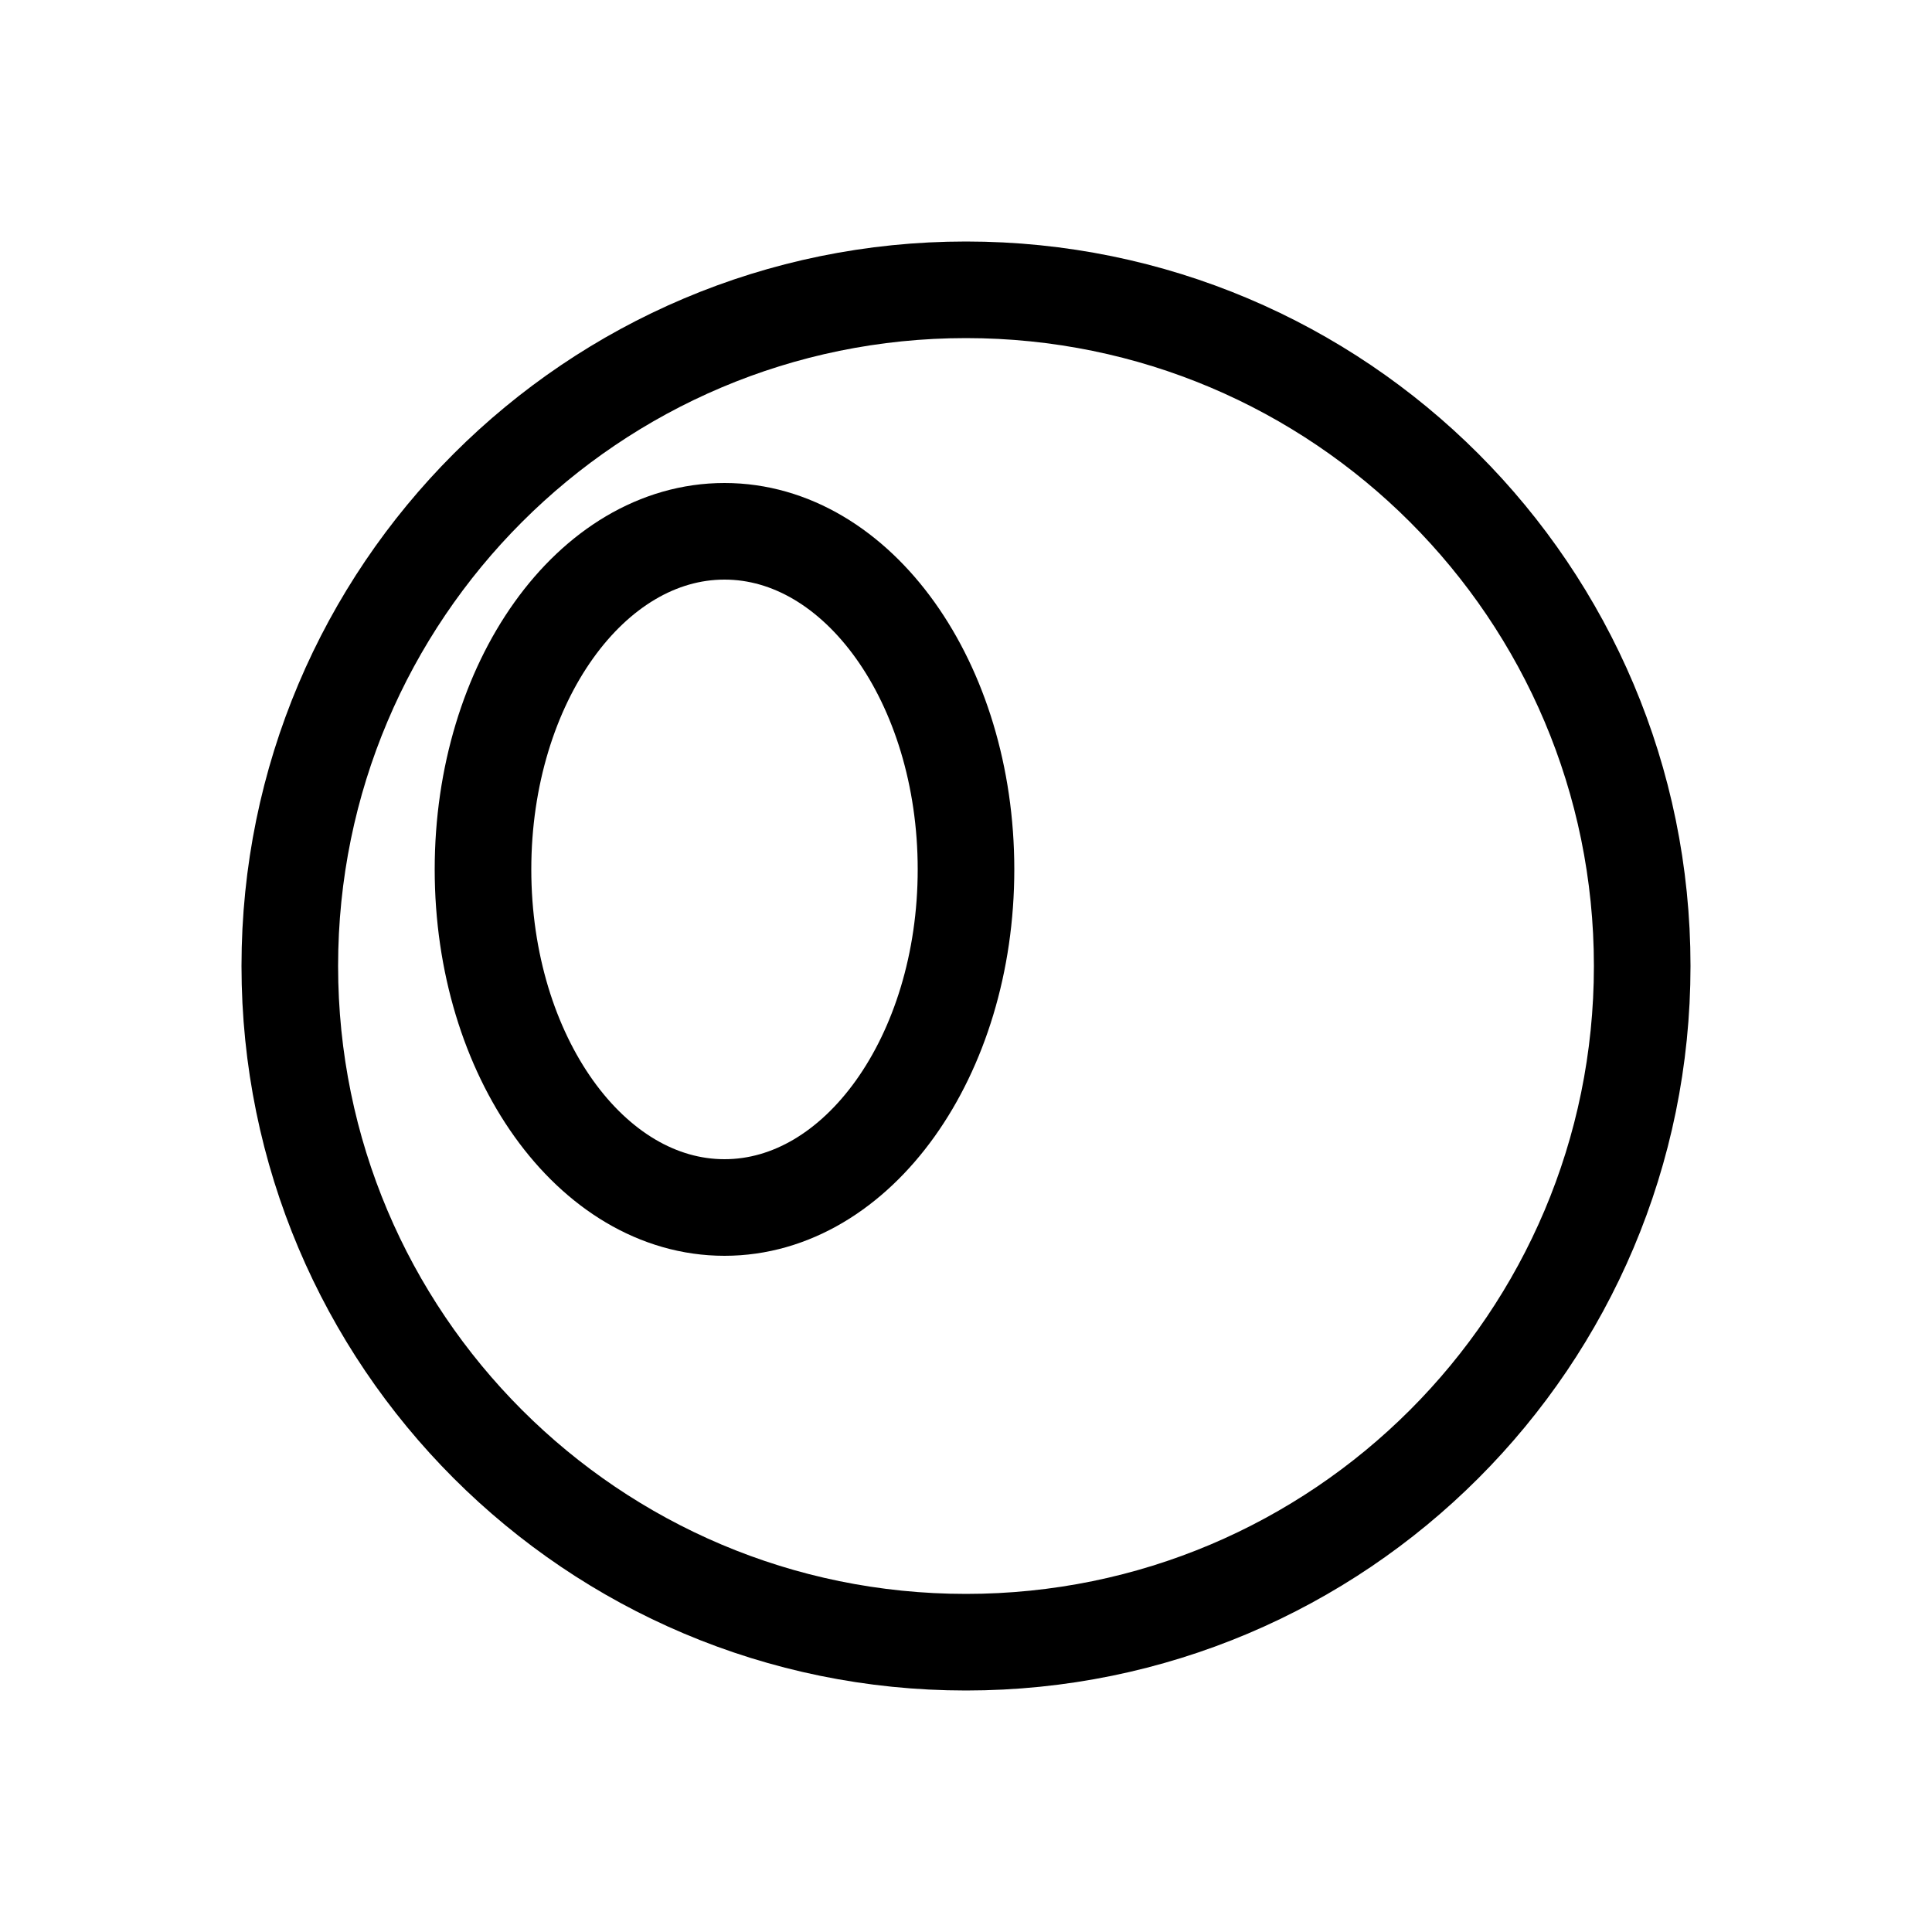
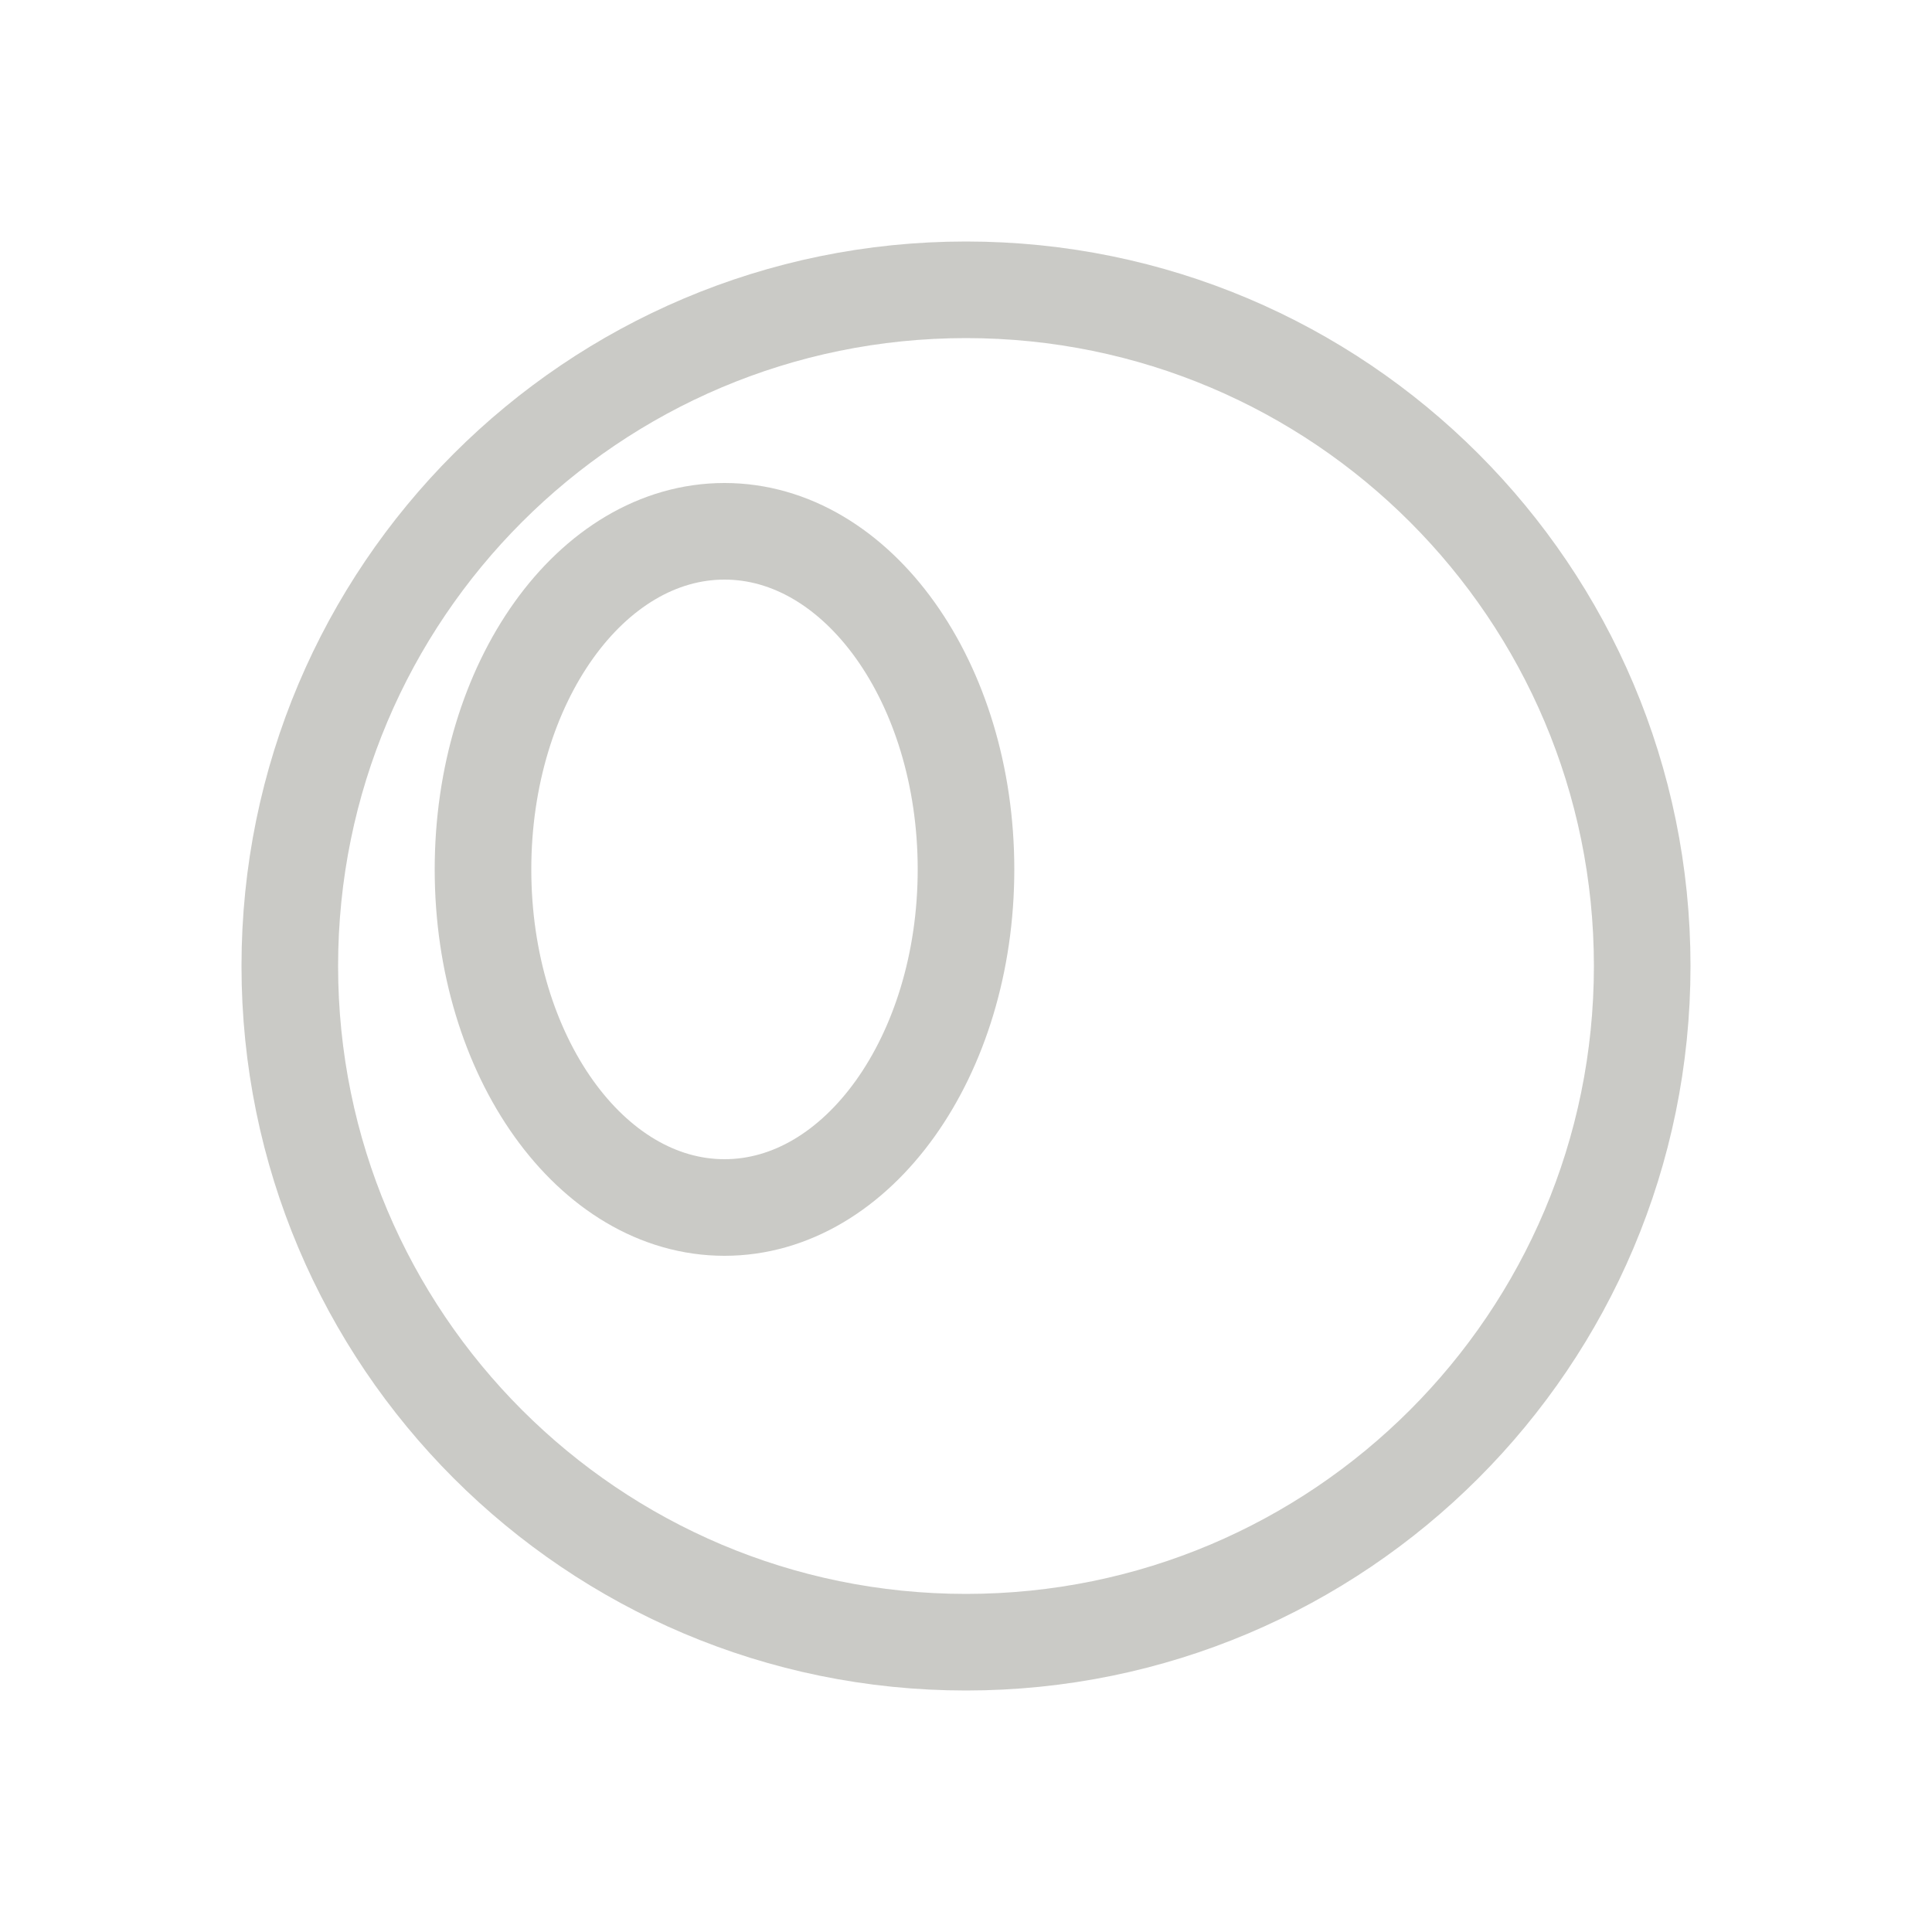
<svg xmlns="http://www.w3.org/2000/svg" width="200" height="200" id="svg2" version="1.0">
  <defs id="defs4">
    </defs>
  <g id="layer1">
-     <path style="fill:none;fill-rule:evenodd;stroke:#000000;stroke-width:10;stroke-linecap:round;stroke-linejoin:round;stroke-opacity:1;stroke-miterlimit:4;stroke-dasharray:none" id="path2385" d="M 217.5,87.5 A 70,70 0 1 1 77.5,87.5 A 70,70 0 1 1 217.5,87.5 z" transform="translate(-47.5,12.5)" />
-     <path style="fill:none;stroke:#000000;stroke-width:10;stroke-linecap:butt;stroke-linejoin:miter;stroke-miterlimit:4;stroke-opacity:1;stroke-dasharray:none;stroke-dashoffset:16" id="path7790" d="m 127.5,95 a 25,35 0 1 1 -50,0 25,35 0 1 1 50,0 z" transform="translate(-27.5,-5)" />
+     <path style="fill:none;fill-rule:evenodd;stroke:#cacac6;stroke-width:10;stroke-linecap:round;stroke-linejoin:round;stroke-opacity:1;stroke-miterlimit:4;stroke-dasharray:none" id="path2385" d="M 217.5,87.5 A 70,70 0 1 1 77.5,87.5 A 70,70 0 1 1 217.5,87.5 z" transform="translate(-47.5,12.5)" />
+     <path style="fill:none;stroke:#cacac6;stroke-width:10;stroke-linecap:butt;stroke-linejoin:miter;stroke-miterlimit:4;stroke-opacity:1;stroke-dasharray:none;stroke-dashoffset:16" id="path7790" d="m 127.5,95 a 25,35 0 1 1 -50,0 25,35 0 1 1 50,0 z" transform="translate(-27.5,-5)" />
  </g>
</svg>
